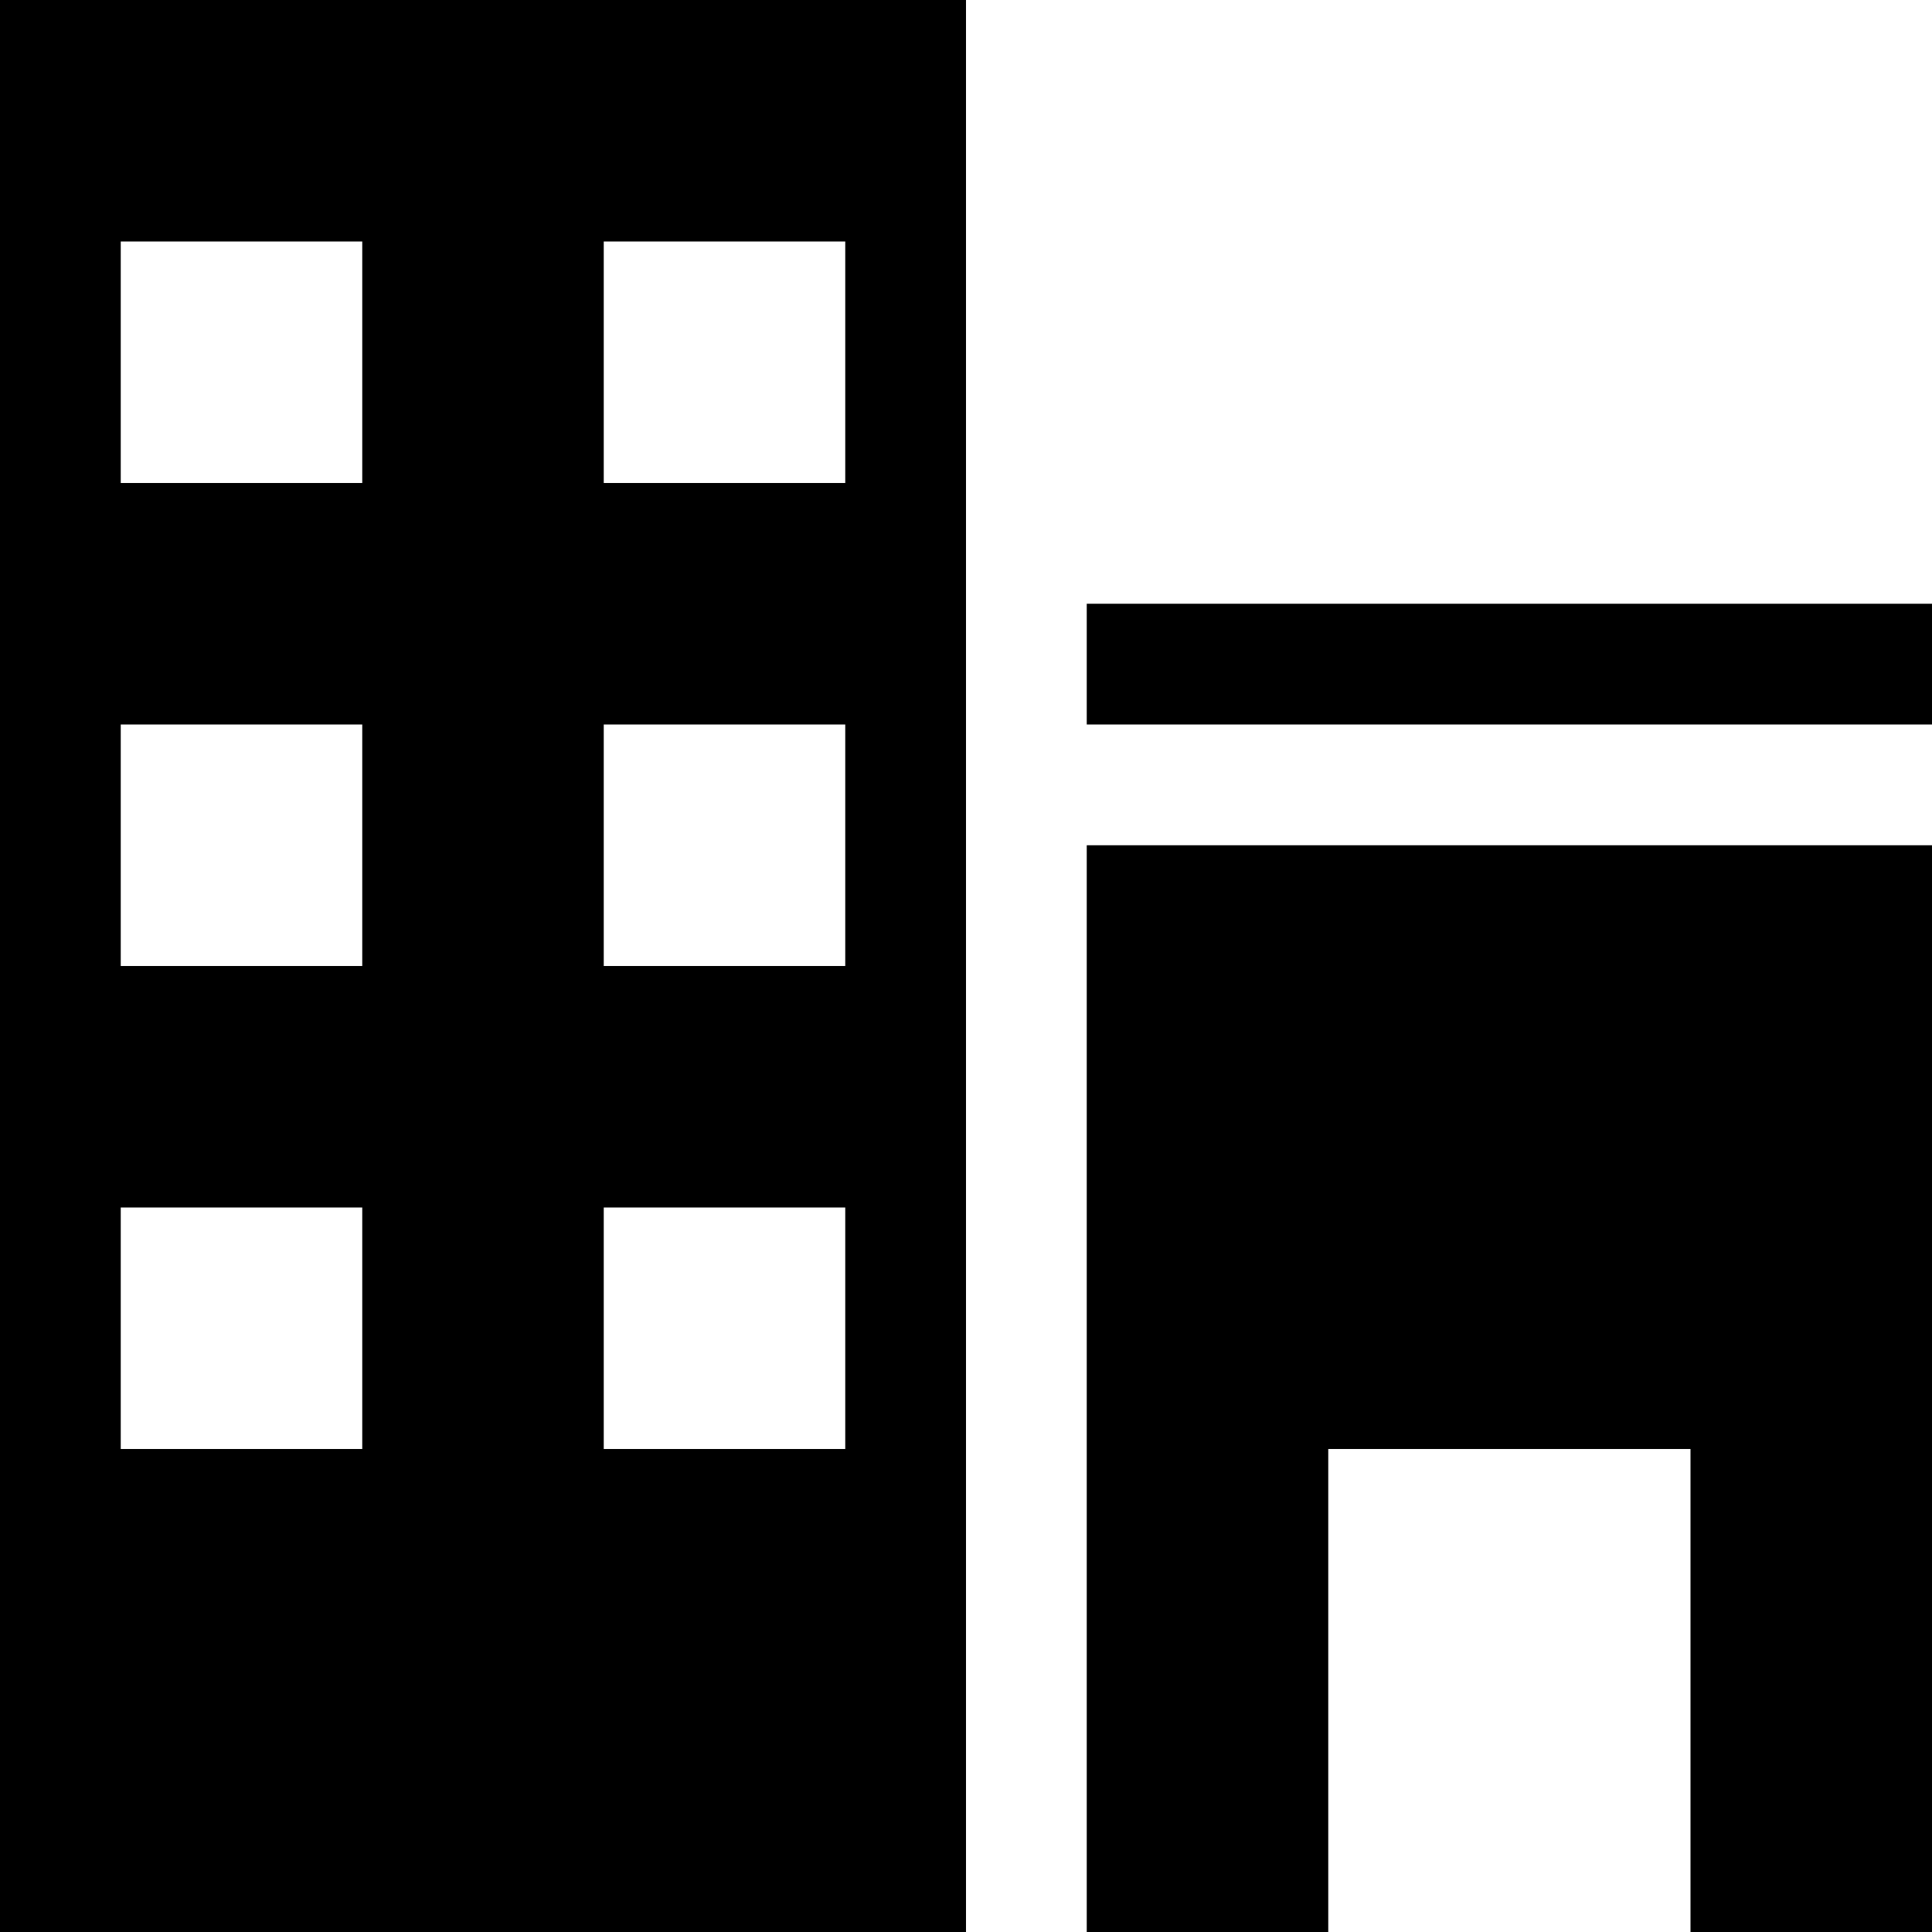
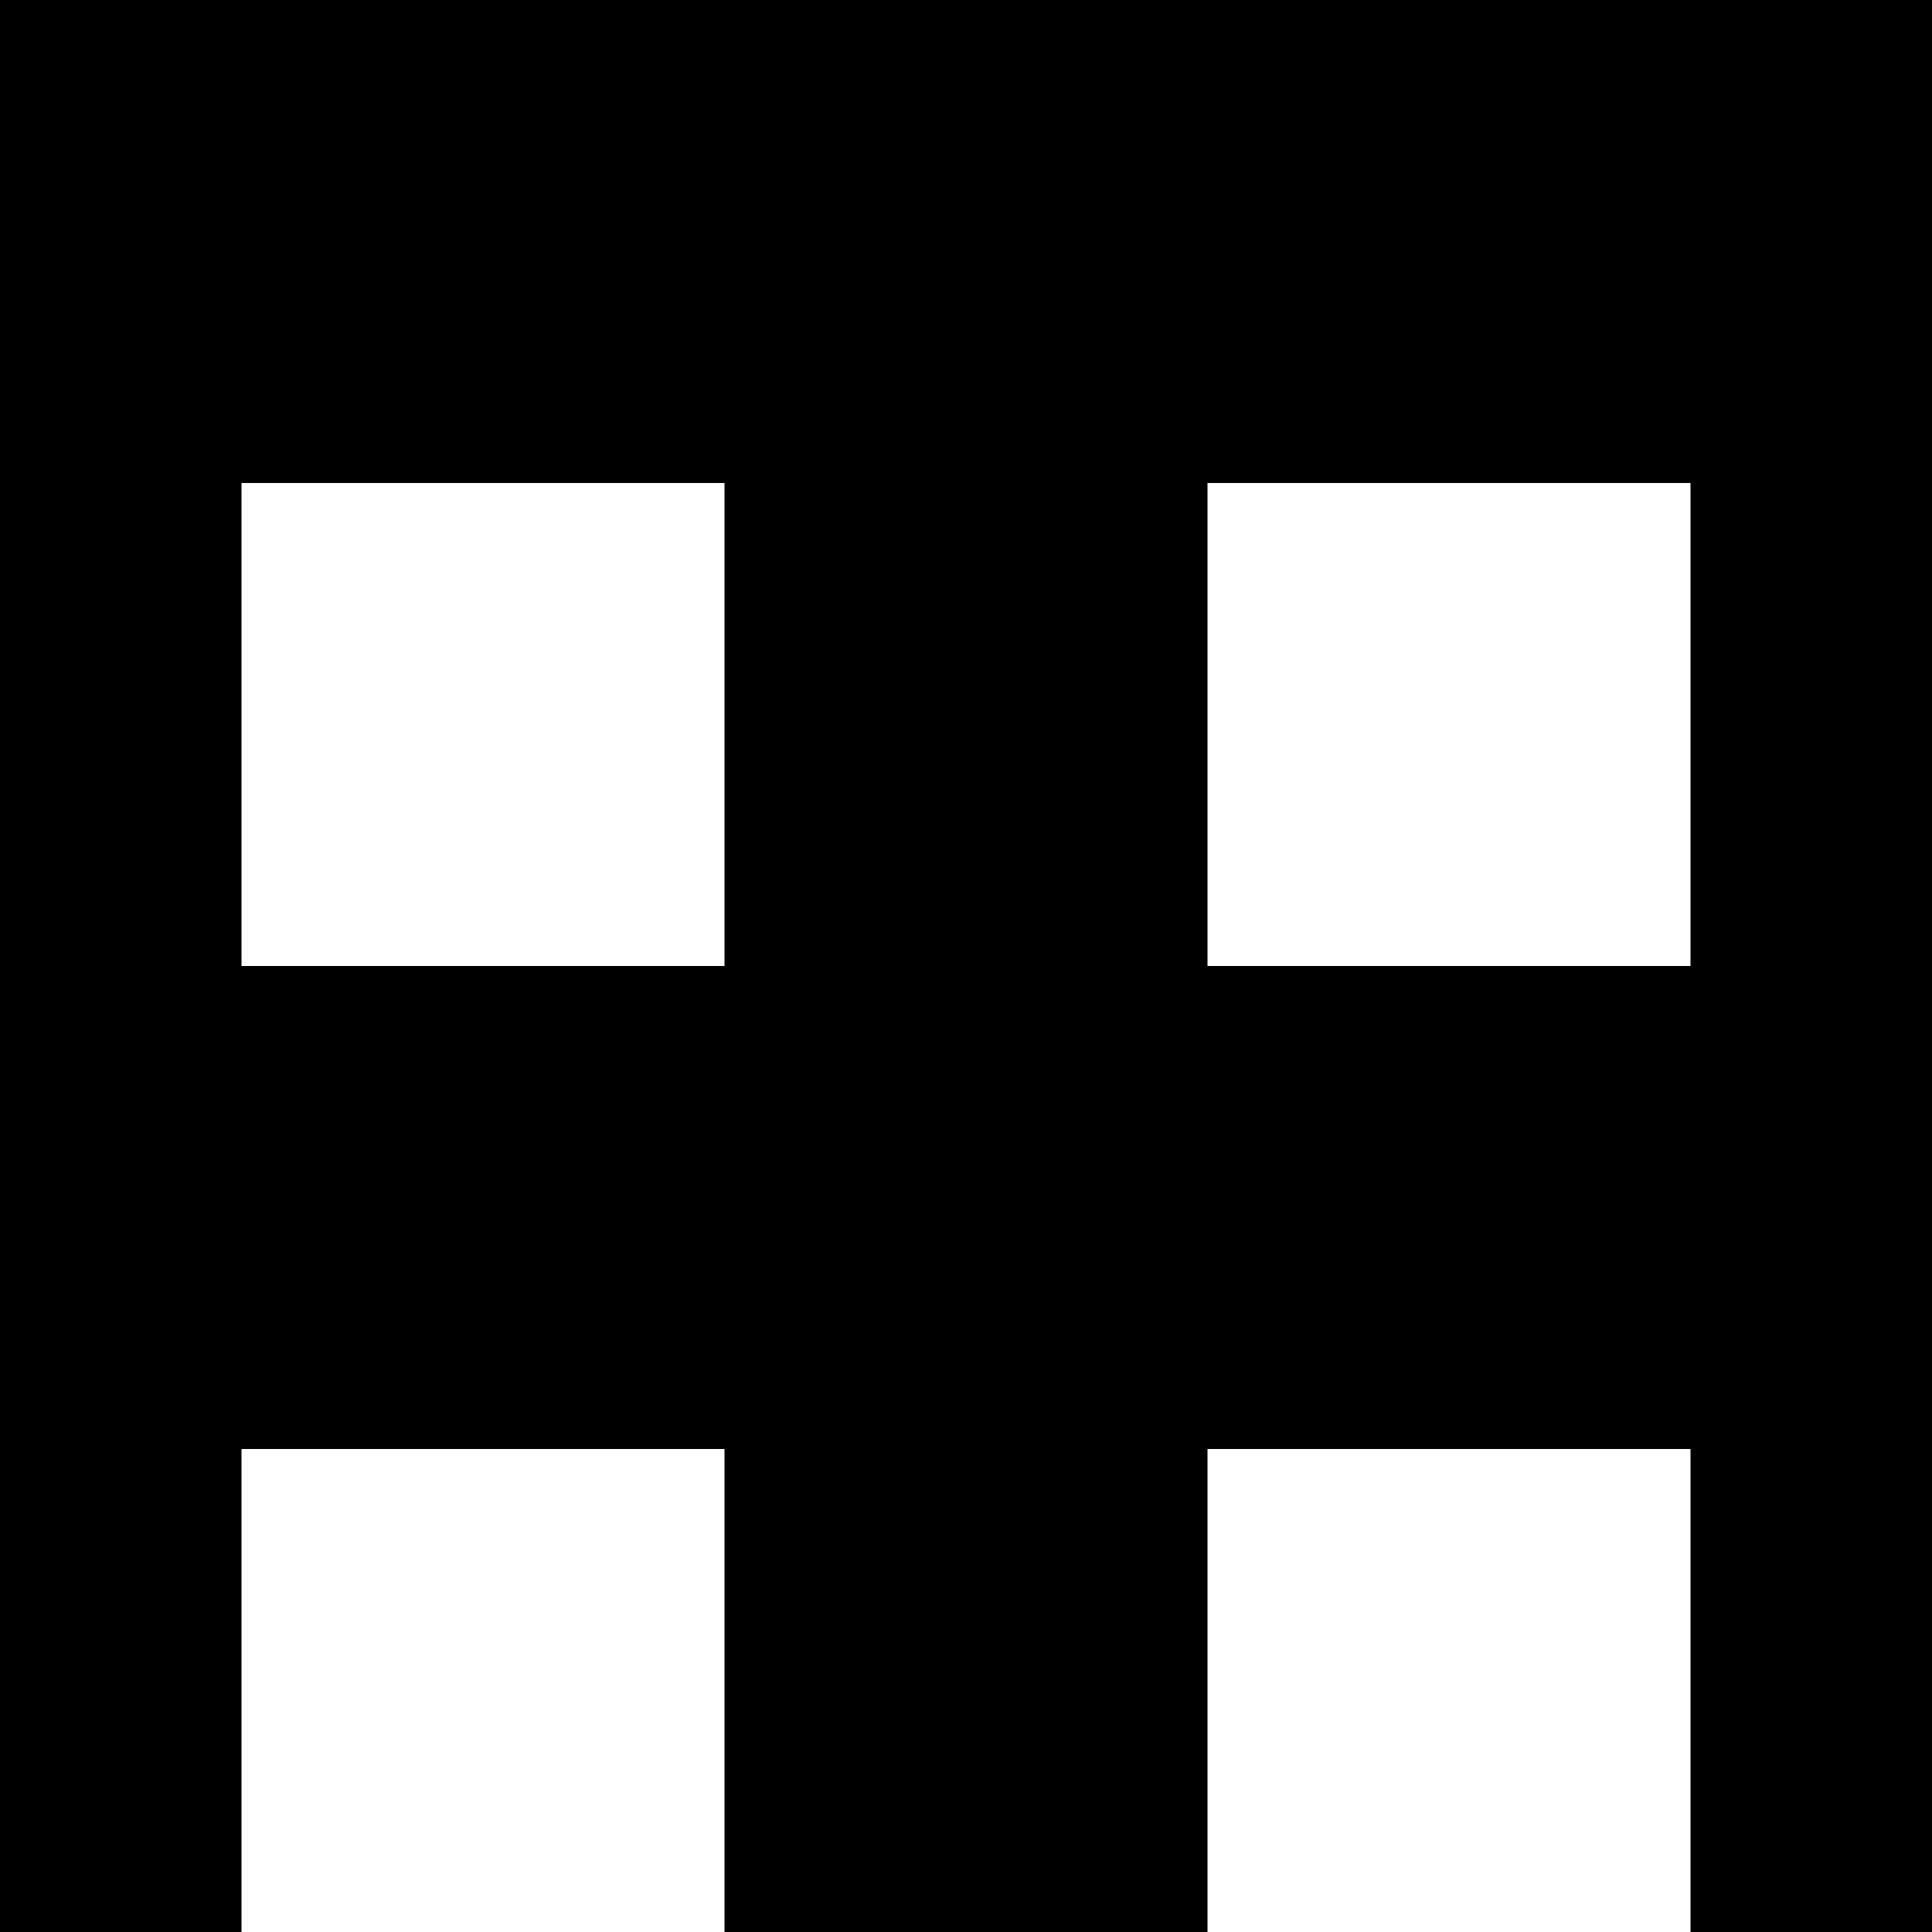
- <svg xmlns="http://www.w3.org/2000/svg" version="1.1" width="48" height="48" viewBox="0 0 48 48">
+ <svg xmlns="http://www.w3.org/2000/svg" version="1.1" width="24" height="24" viewBox="0 0 24 24">
  <path d="M0 48h24v-48h-24v48zM15 6h6v6h-6v-6zM15 18h6v6h-6v-6zM15 30h6v6h-6v-6zM3 6h6v6h-6v-6zM3 18h6v6h-6v-6zM3 30h6v6h-6v-6zM27 15h21v3h-21zM27 48h6v-12h9v12h6v-27h-21z" />
</svg>
